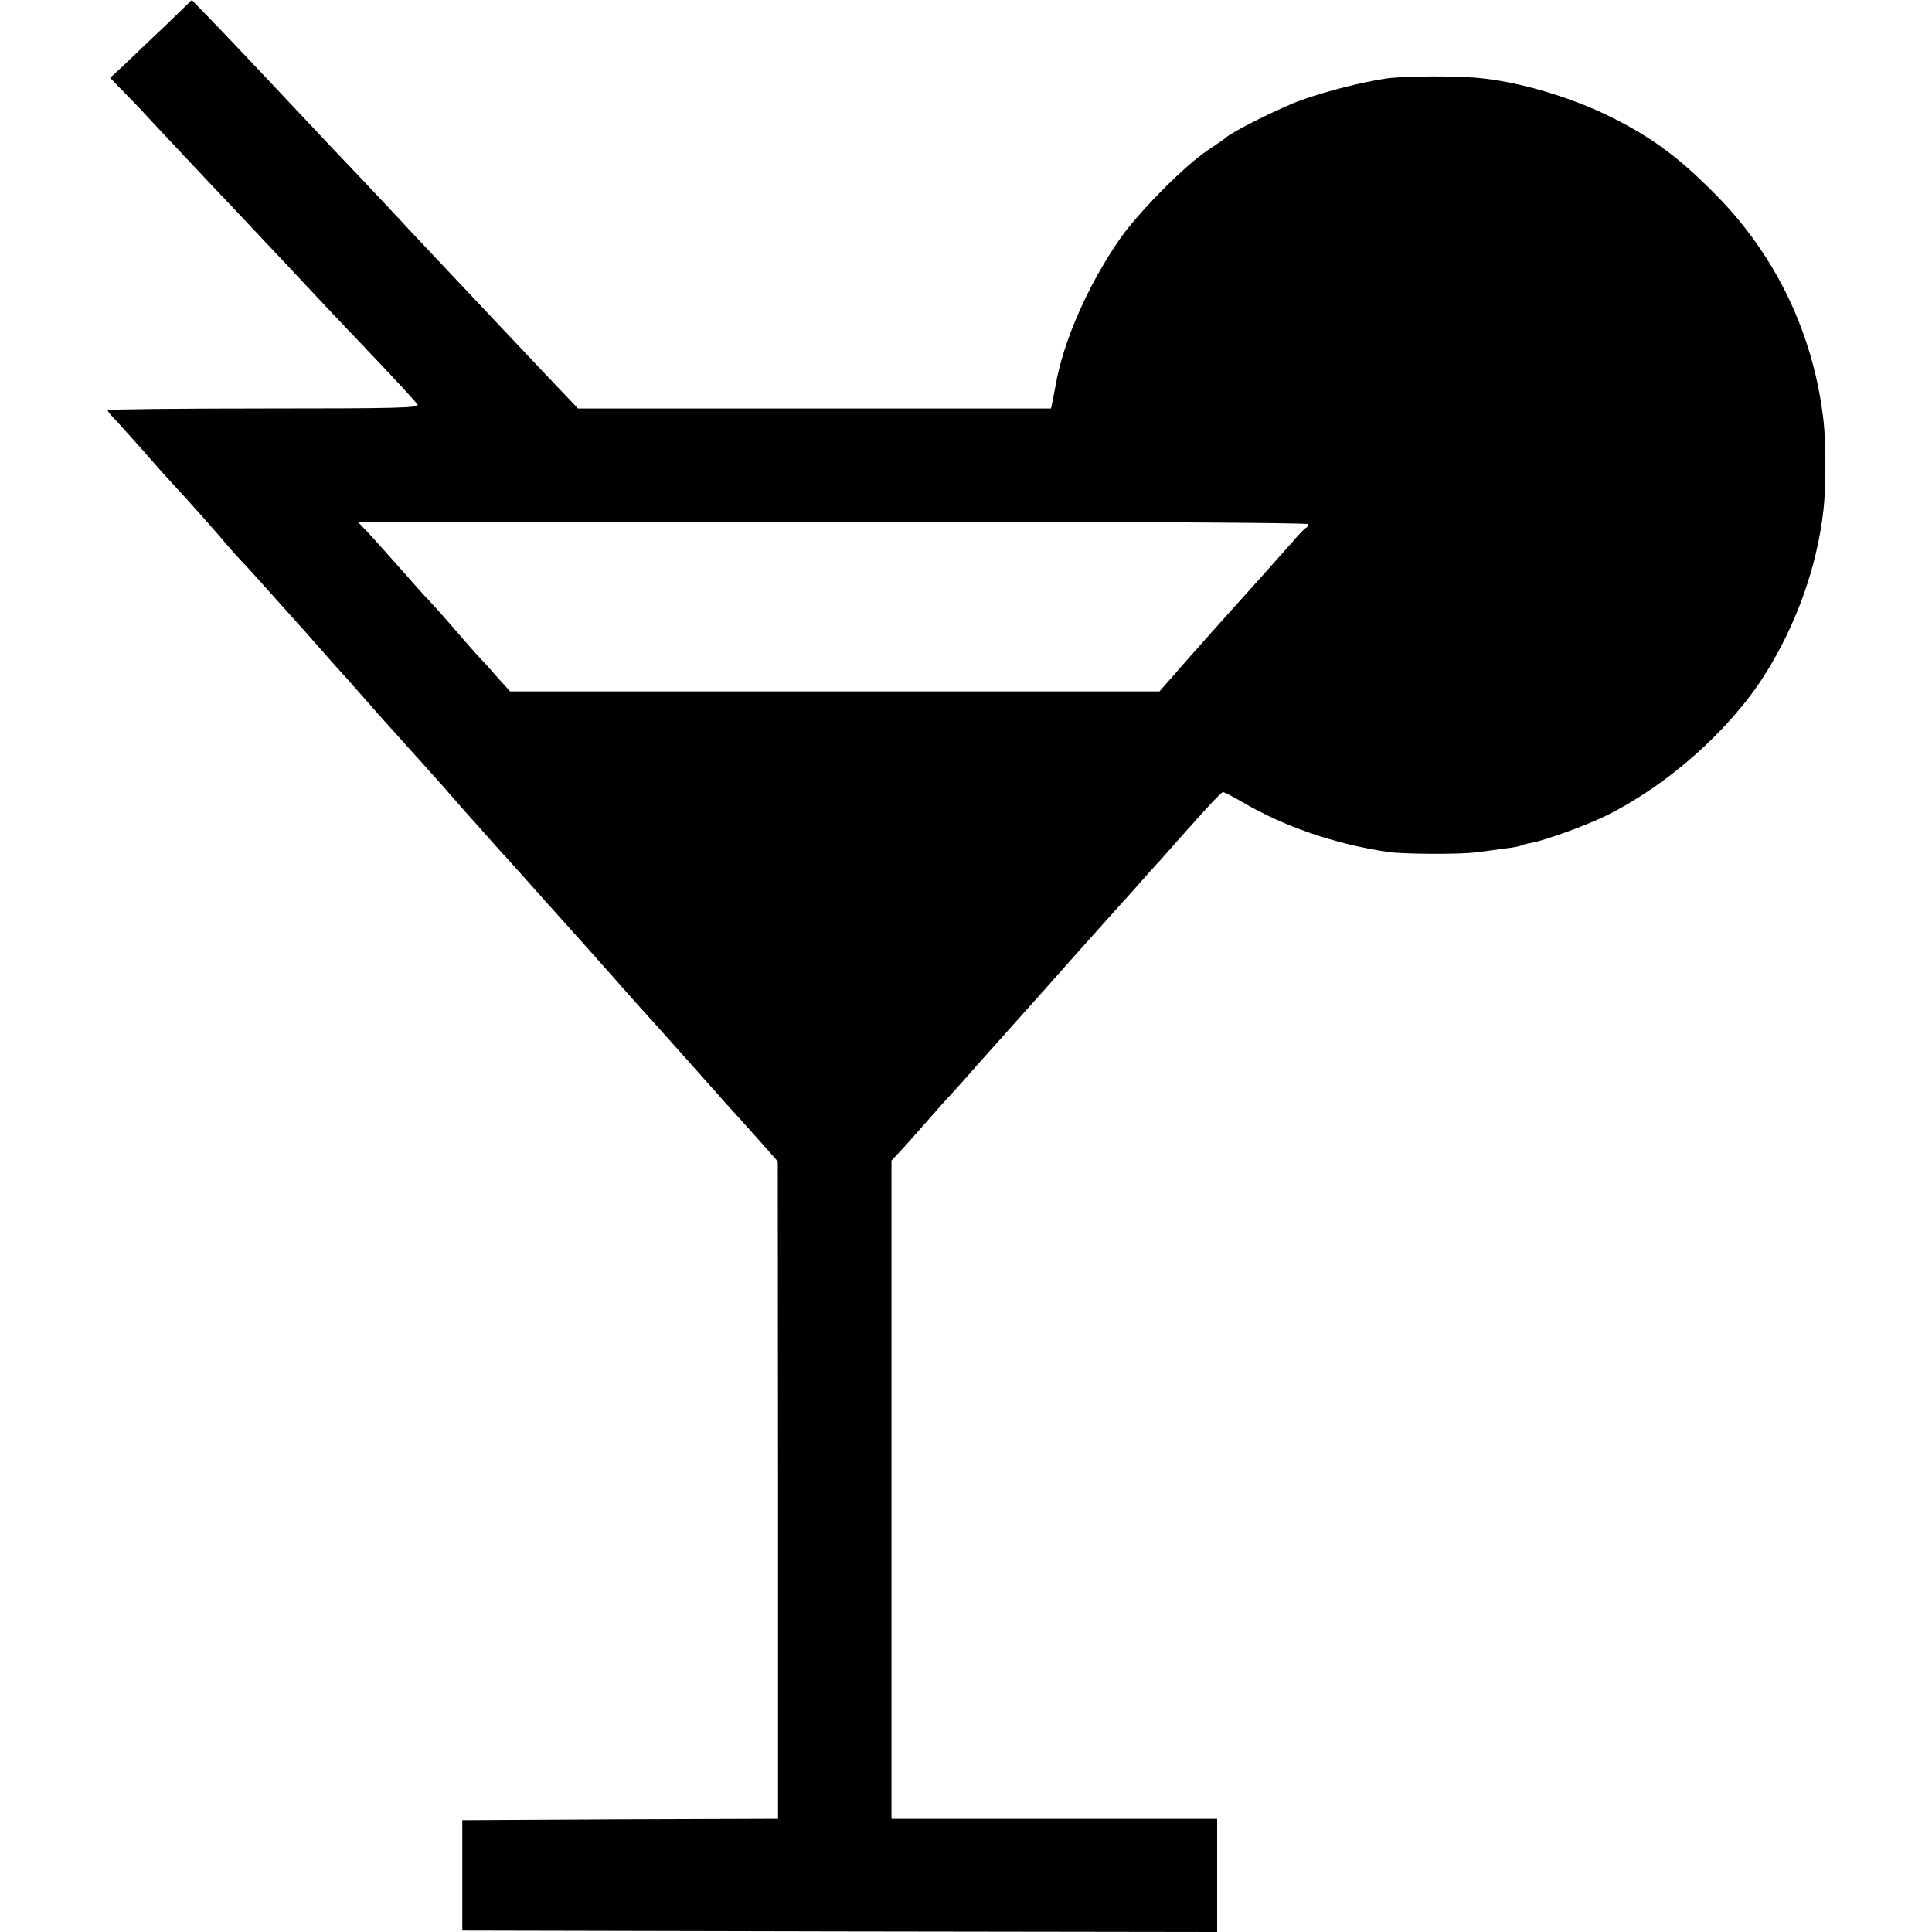
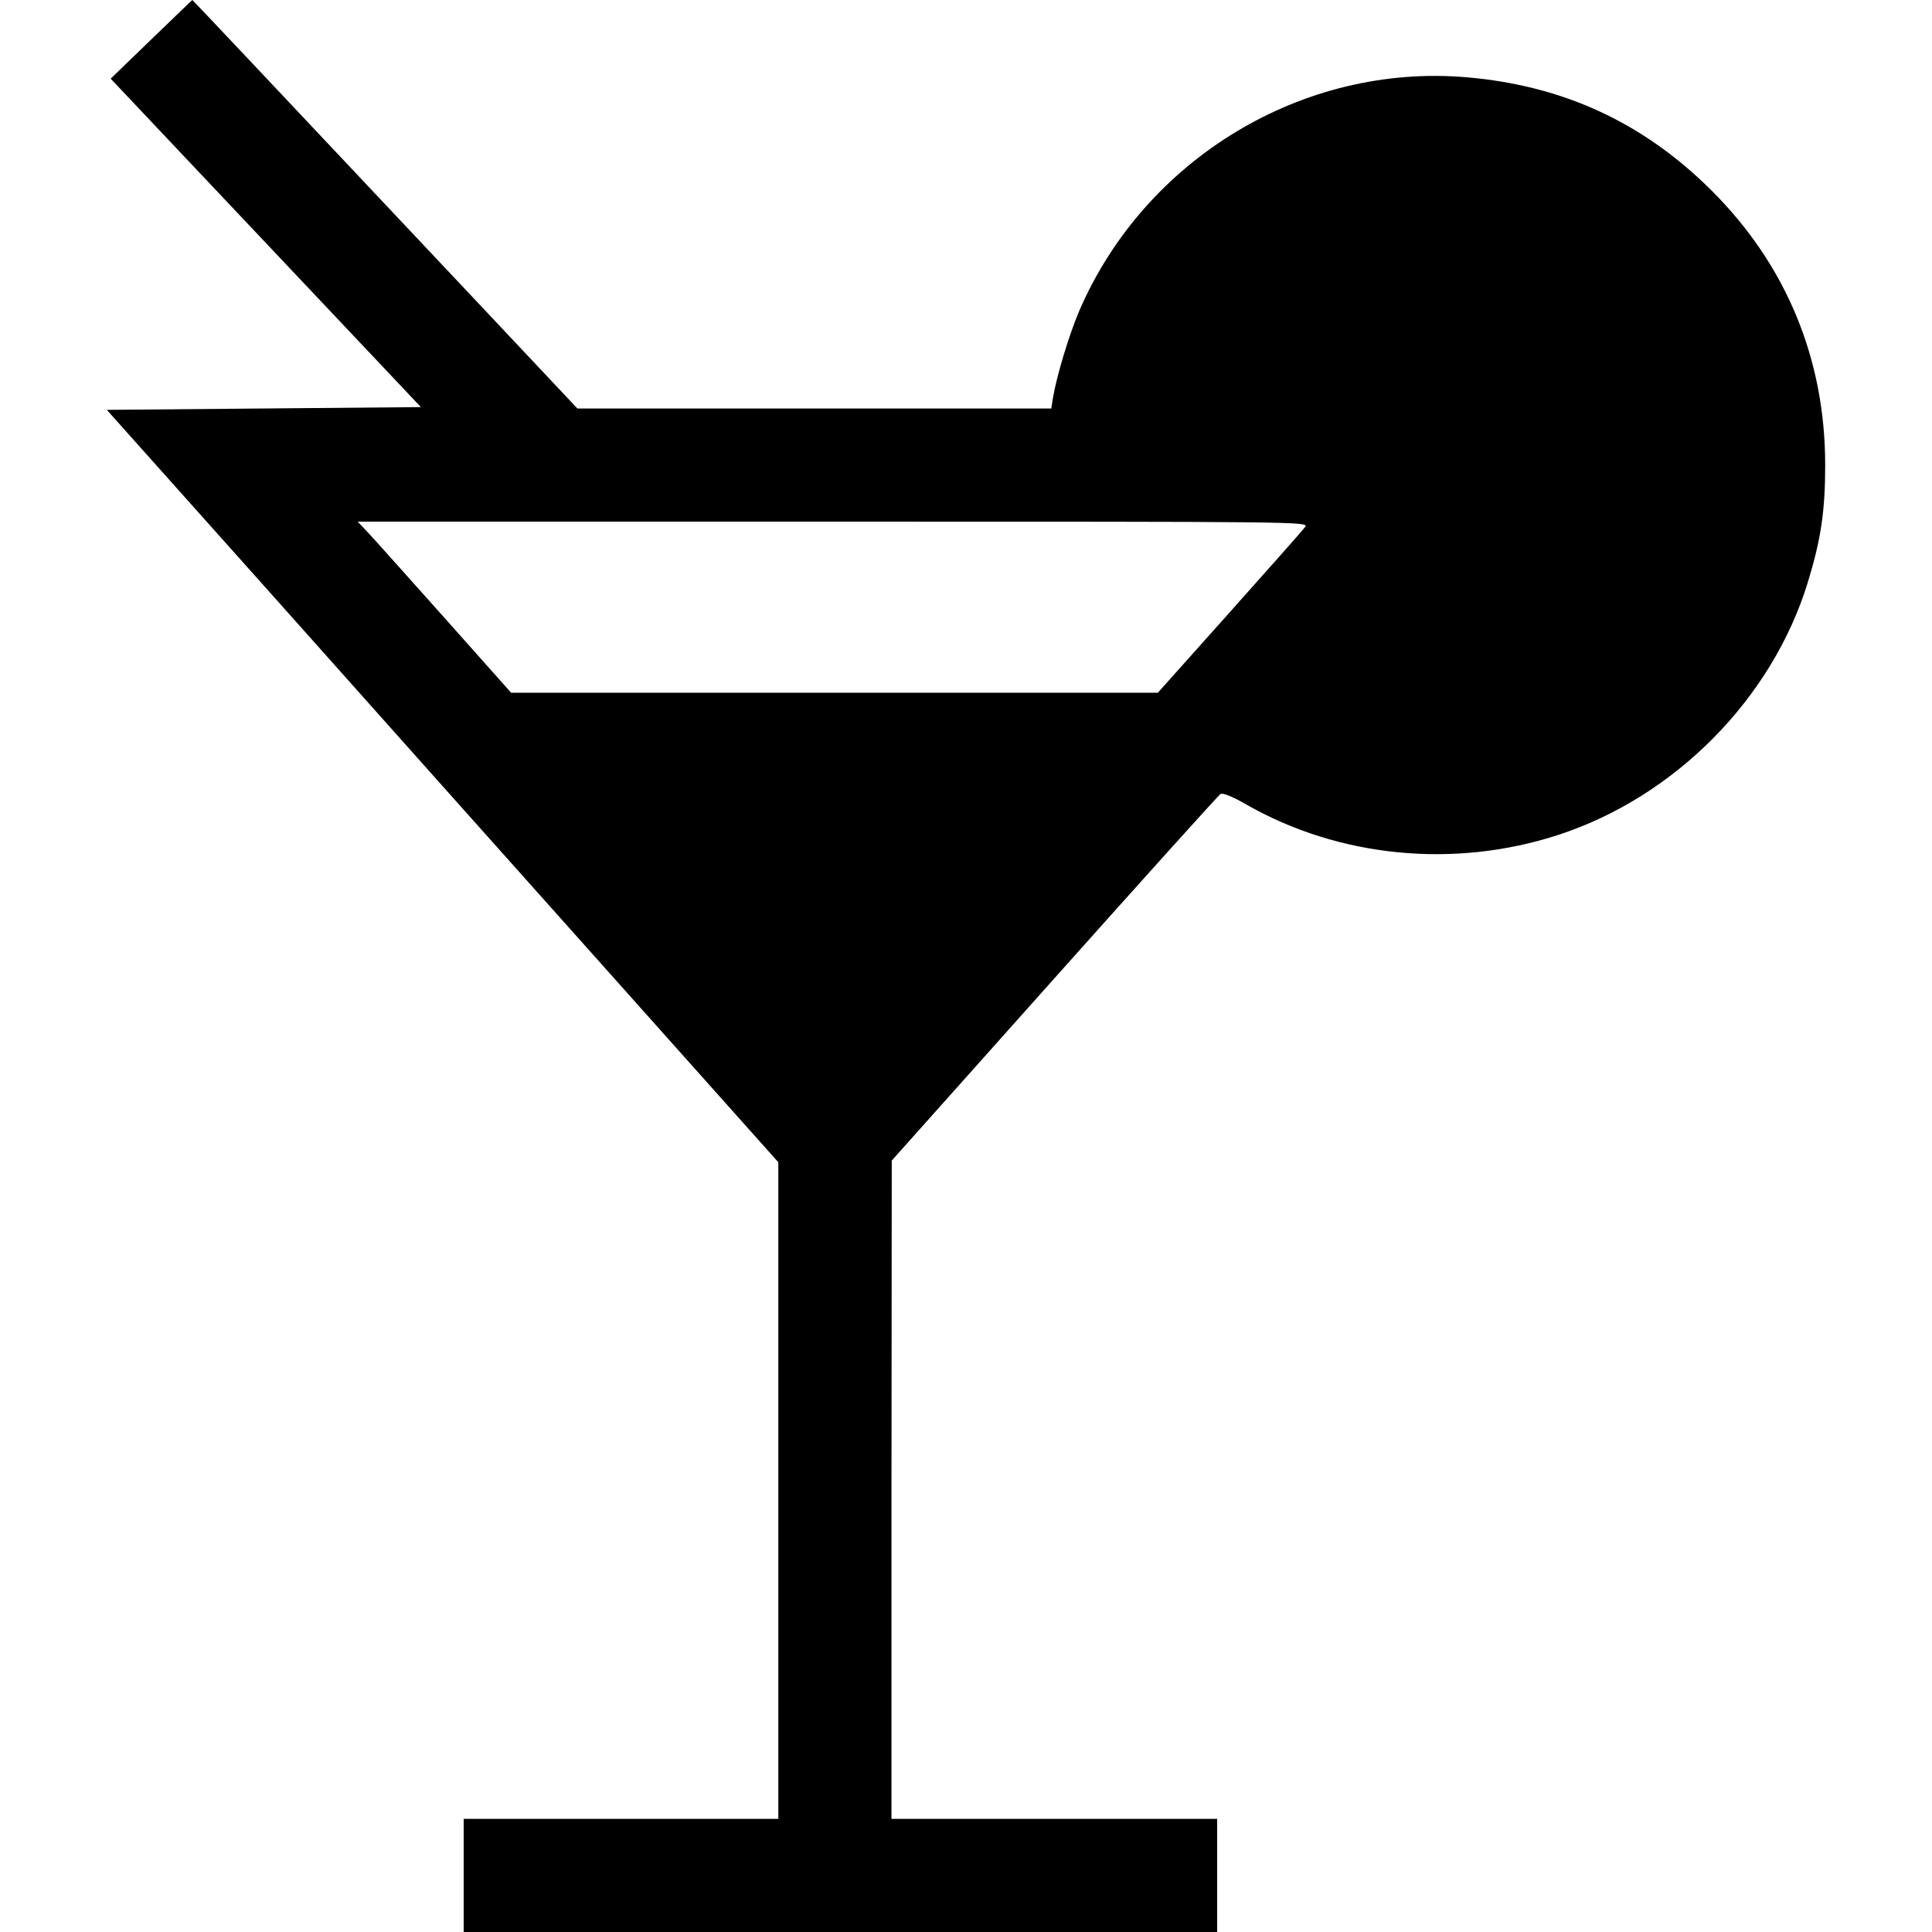
<svg xmlns="http://www.w3.org/2000/svg" version="1.0" width="700pt" height="700pt" viewBox="0 0 700 700" preserveAspectRatio="xMidYMid meet">
  <g transform="translate(0,700) scale(0.1,-0.1)" fill="#000000" stroke="none">
-     <path d="M599 6907 c-53 -50 -120 -114 -148 -141 l-52 -48 60 -62 c33 -33 74 -77 91 -96 32 -34 190 -203 307 -326 55 -58 268 -285 343 -365 19 -20 96 -101 170 -179 74 -78 139 -149 143 -156 7 -12 -79 -14 -558 -14 -311 0 -565 -3 -565 -6 0 -3 6 -11 12 -18 16 -16 129 -142 158 -176 12 -14 40 -45 63 -70 50 -53 174 -193 208 -234 13 -16 34 -38 45 -50 12 -12 61 -66 110 -121 49 -55 91 -102 94 -105 3 -3 39 -43 80 -90 41 -47 77 -87 80 -90 3 -3 39 -43 80 -90 41 -47 79 -90 85 -96 5 -6 42 -46 80 -89 39 -43 75 -83 80 -89 6 -6 60 -67 120 -136 61 -68 119 -134 130 -146 11 -11 49 -54 85 -94 36 -40 70 -78 75 -84 94 -104 222 -248 252 -282 16 -19 143 -161 168 -188 12 -13 155 -174 205 -230 19 -22 42 -47 50 -56 8 -8 49 -54 92 -102 l76 -86 1 -1191 0 -1191 -572 -2 -572 -3 0 -200 0 -200 1368 -3 1367 -2 0 205 0 205 -590 0 -590 0 0 1193 0 1192 33 35 c18 19 61 68 97 109 36 41 74 84 85 95 11 12 52 57 90 101 74 83 148 166 201 225 17 19 94 105 169 190 76 85 170 190 209 233 38 43 77 87 86 96 157 178 224 251 231 251 4 0 36 -16 70 -36 152 -89 334 -152 529 -181 58 -8 261 -9 320 -1 30 4 78 10 105 14 28 3 53 8 58 11 4 2 20 7 35 9 53 10 202 64 274 100 223 111 445 309 572 509 115 182 191 396 213 600 9 79 9 245 0 320 -35 311 -170 595 -387 816 -130 132 -223 203 -367 277 -142 73 -331 132 -481 148 -82 10 -279 9 -347 0 -98 -14 -257 -56 -342 -91 -94 -40 -224 -106 -243 -125 -3 -3 -32 -23 -65 -45 -83 -55 -250 -224 -317 -320 -116 -167 -207 -374 -234 -535 -3 -14 -7 -37 -10 -52 l-6 -28 -857 0 -857 0 -130 137 c-71 75 -140 148 -154 163 -37 39 -270 287 -325 345 -25 28 -106 113 -178 190 -73 76 -145 153 -161 170 -168 179 -286 304 -361 382 l-90 93 -96 -93z m4141 -1806 c0 -5 -3 -11 -7 -13 -5 -1 -26 -23 -47 -48 -42 -48 -123 -138 -282 -315 -54 -61 -123 -138 -151 -171 l-52 -59 -1177 0 -1176 0 -45 50 c-24 28 -59 66 -77 85 -17 19 -61 69 -96 110 -36 41 -70 79 -76 85 -6 5 -51 55 -99 110 -49 55 -104 117 -124 138 l-35 37 1722 0 c1037 0 1722 -4 1722 -9z" />
+     <path d="M548 6857 l-147 -142 562 -595 562 -595 -569 -5 -569 -5 594 -665 c326 -366 873 -979 1216 -1363 l623 -698 0 -1189 0 -1190 -570 0 -570 0 0 -205 0 -205 1365 0 1365 0 0 205 0 205 -590 0 -590 0 0 1193 1 1192 589 660 c324 363 595 664 602 668 8 5 42 -8 92 -37 337 -193 755 -234 1132 -111 423 138 775 494 904 915 48 157 63 259 63 425 0 384 -141 725 -412 995 -247 246 -537 380 -887 410 -593 51 -1166 -295 -1404 -847 -36 -85 -81 -232 -95 -315 l-6 -38 -858 0 -859 0 -383 407 c-772 820 -1011 1073 -1012 1073 -1 0 -68 -65 -149 -143z m4181 -1766 c-8 -11 -131 -150 -274 -310 l-260 -291 -1172 0 -1171 0 -243 273 c-133 149 -258 289 -278 310 l-35 37 1723 0 c1699 0 1723 0 1710 -19z" />
  </g>
</svg>
